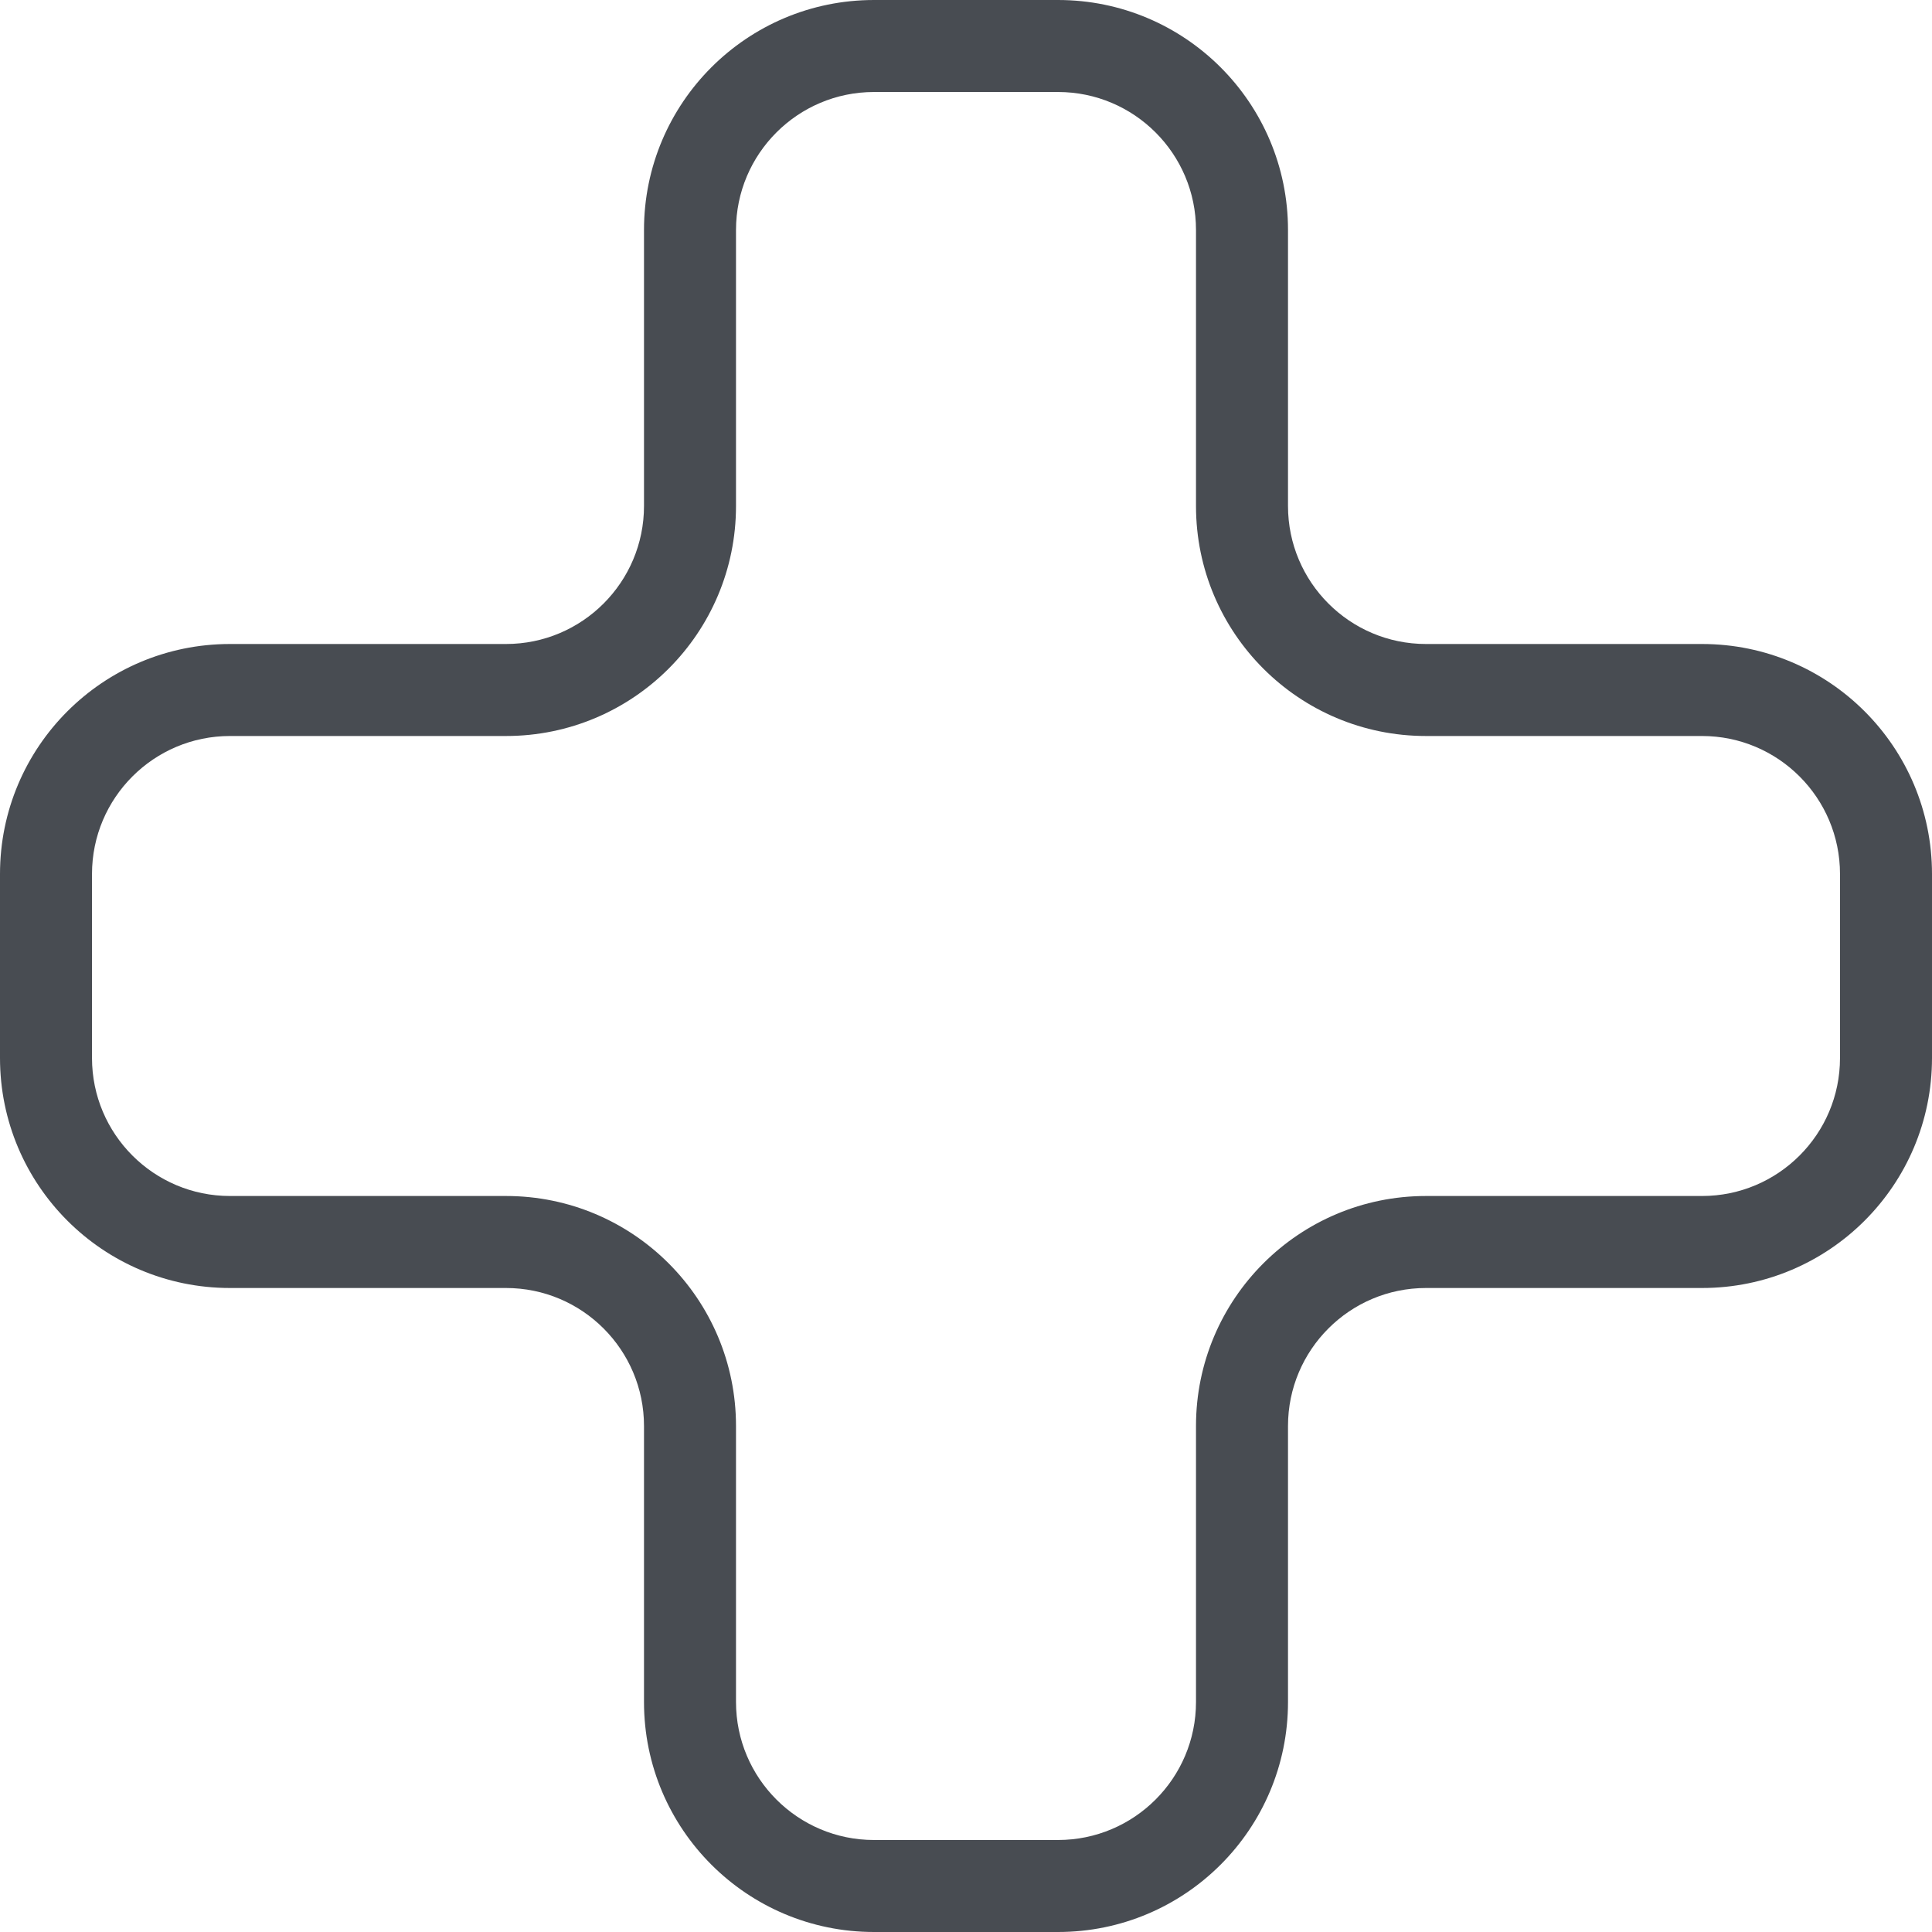
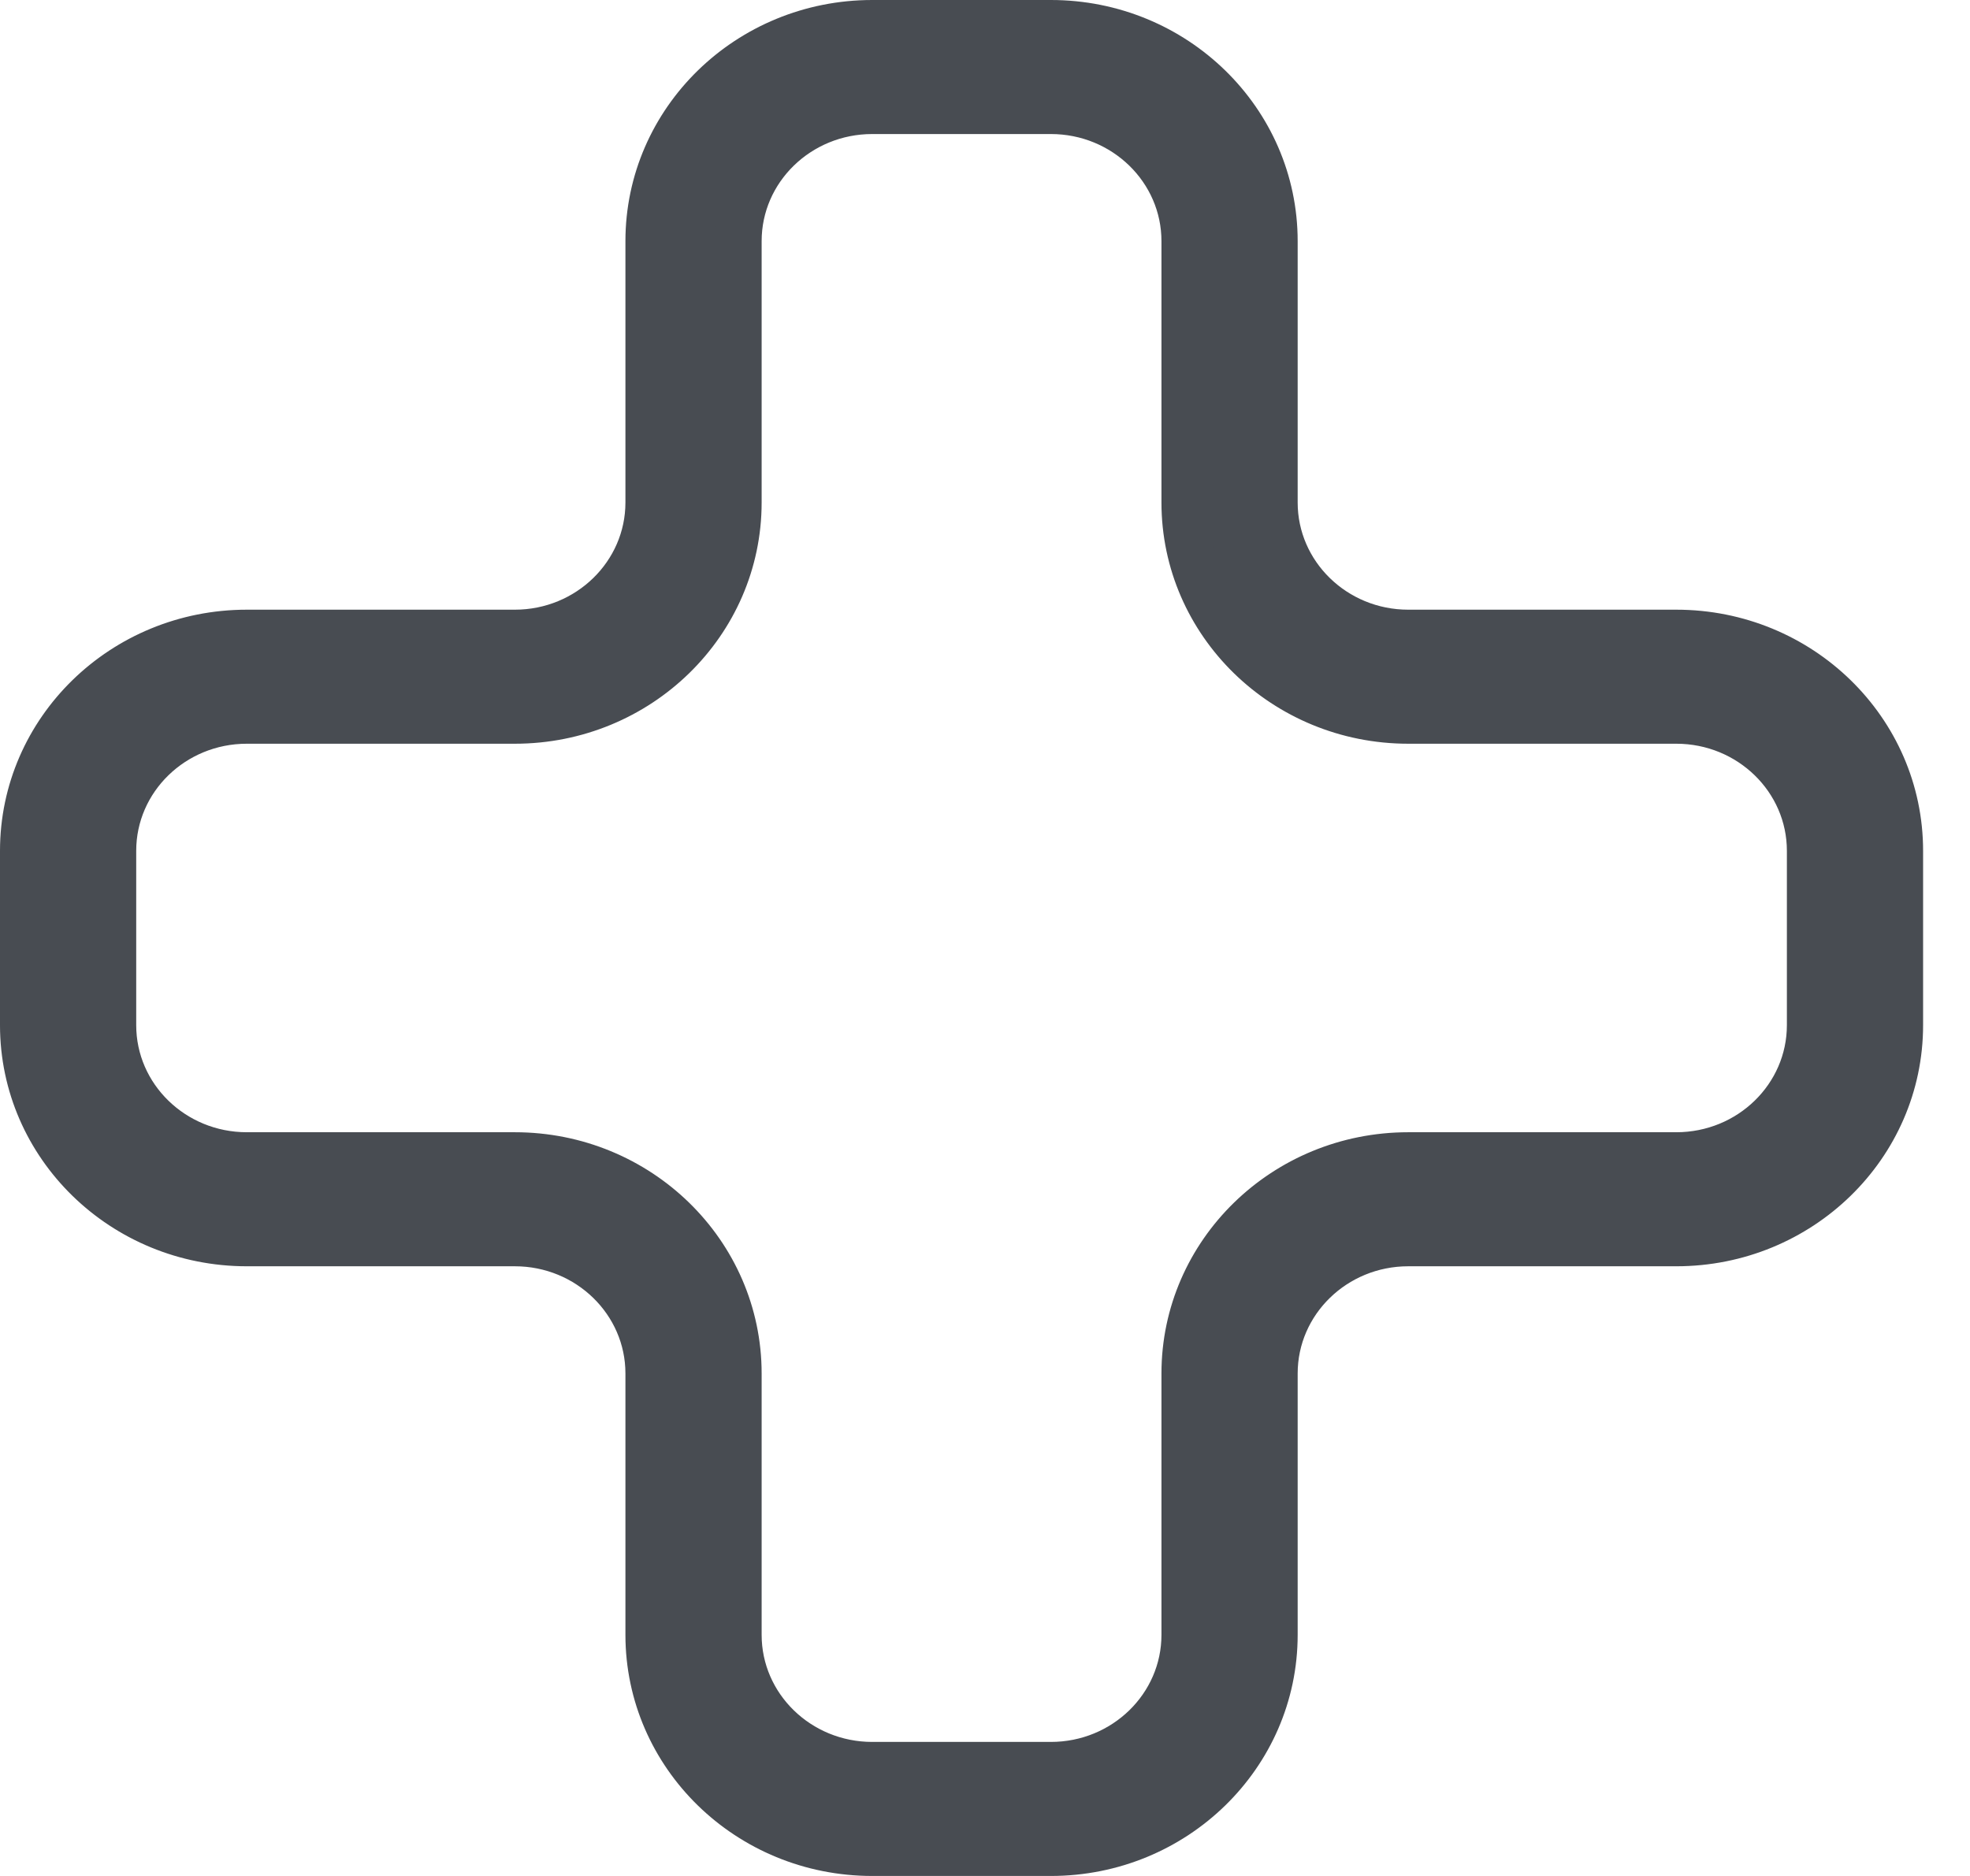
- <svg xmlns="http://www.w3.org/2000/svg" width="21" height="21" viewBox="0 0 21 21" fill="none">
-   <path fill-rule="evenodd" clip-rule="evenodd" d="M7 2.5C7 1.119 8.119 0 9.5 0H11.5C12.881 0 14 1.119 14 2.5V5.5C14 6.328 14.672 7 15.5 7H18.5C19.881 7 21 8.119 21 9.5V11.5C21 12.881 19.881 14 18.5 14H15.5C14.672 14 14 14.672 14 15.5V18.5C14 19.881 12.881 21 11.5 21H9.5C8.119 21 7 19.881 7 18.5V15.5C7 14.672 6.328 14 5.5 14H2.5C1.119 14 0 12.881 0 11.5V9.5C0 8.119 1.119 7 2.5 7H5.5C6.328 7 7 6.328 7 5.5V2.5ZM9.5 1C8.672 1 8 1.672 8 2.5V5.5C8 6.881 6.881 8 5.5 8H2.5C1.672 8 1 8.672 1 9.5V11.5C1 12.328 1.672 13 2.5 13H5.5C6.881 13 8 14.119 8 15.5V18.5C8 19.328 8.672 20 9.5 20H11.5C12.328 20 13 19.328 13 18.5V15.5C13 14.119 14.119 13 15.5 13H18.5C19.328 13 20 12.328 20 11.5V9.5C20 8.672 19.328 8 18.5 8H15.5C14.119 8 13 6.881 13 5.5V2.5C13 1.672 12.328 1 11.5 1H9.5Z" fill="#484C52" />
+ <svg xmlns="http://www.w3.org/2000/svg" width="21" height="20" viewBox="0 0 21 20" fill="none">
+   <path fill-rule="evenodd" clip-rule="evenodd" d="M6.917 2.571C6.917 1.289 7.983 0.25 9.298 0.25H11.202C12.517 0.25 13.583 1.289 13.583 2.571V5.357C13.583 6.126 14.223 6.75 15.012 6.75H17.869C19.184 6.75 20.25 7.789 20.25 9.071V10.929C20.25 12.211 19.184 13.25 17.869 13.25H15.012C14.223 13.25 13.583 13.874 13.583 14.643V17.429C13.583 18.711 12.517 19.75 11.202 19.75H9.298C7.983 19.75 6.917 18.711 6.917 17.429V14.643C6.917 13.874 6.277 13.25 5.488 13.25H2.631C1.316 13.25 0.25 12.211 0.25 10.929V9.071C0.25 7.789 1.316 6.75 2.631 6.75H5.488C6.277 6.75 6.917 6.126 6.917 5.357V2.571ZM9.298 1.179C8.509 1.179 7.869 1.802 7.869 2.571V5.357C7.869 6.639 6.803 7.679 5.488 7.679H2.631C1.842 7.679 1.202 8.302 1.202 9.071V10.929C1.202 11.698 1.842 12.321 2.631 12.321H5.488C6.803 12.321 7.869 13.361 7.869 14.643V17.429C7.869 18.198 8.509 18.821 9.298 18.821H11.202C11.991 18.821 12.631 18.198 12.631 17.429V14.643C12.631 13.361 13.697 12.321 15.012 12.321H17.869C18.658 12.321 19.298 11.698 19.298 10.929V9.071C19.298 8.302 18.658 7.679 17.869 7.679H15.012C13.697 7.679 12.631 6.639 12.631 5.357V2.571C12.631 1.802 11.991 1.179 11.202 1.179H9.298Z" fill="#484C52" stroke="#484C52" stroke-width="0.5" />
</svg>
